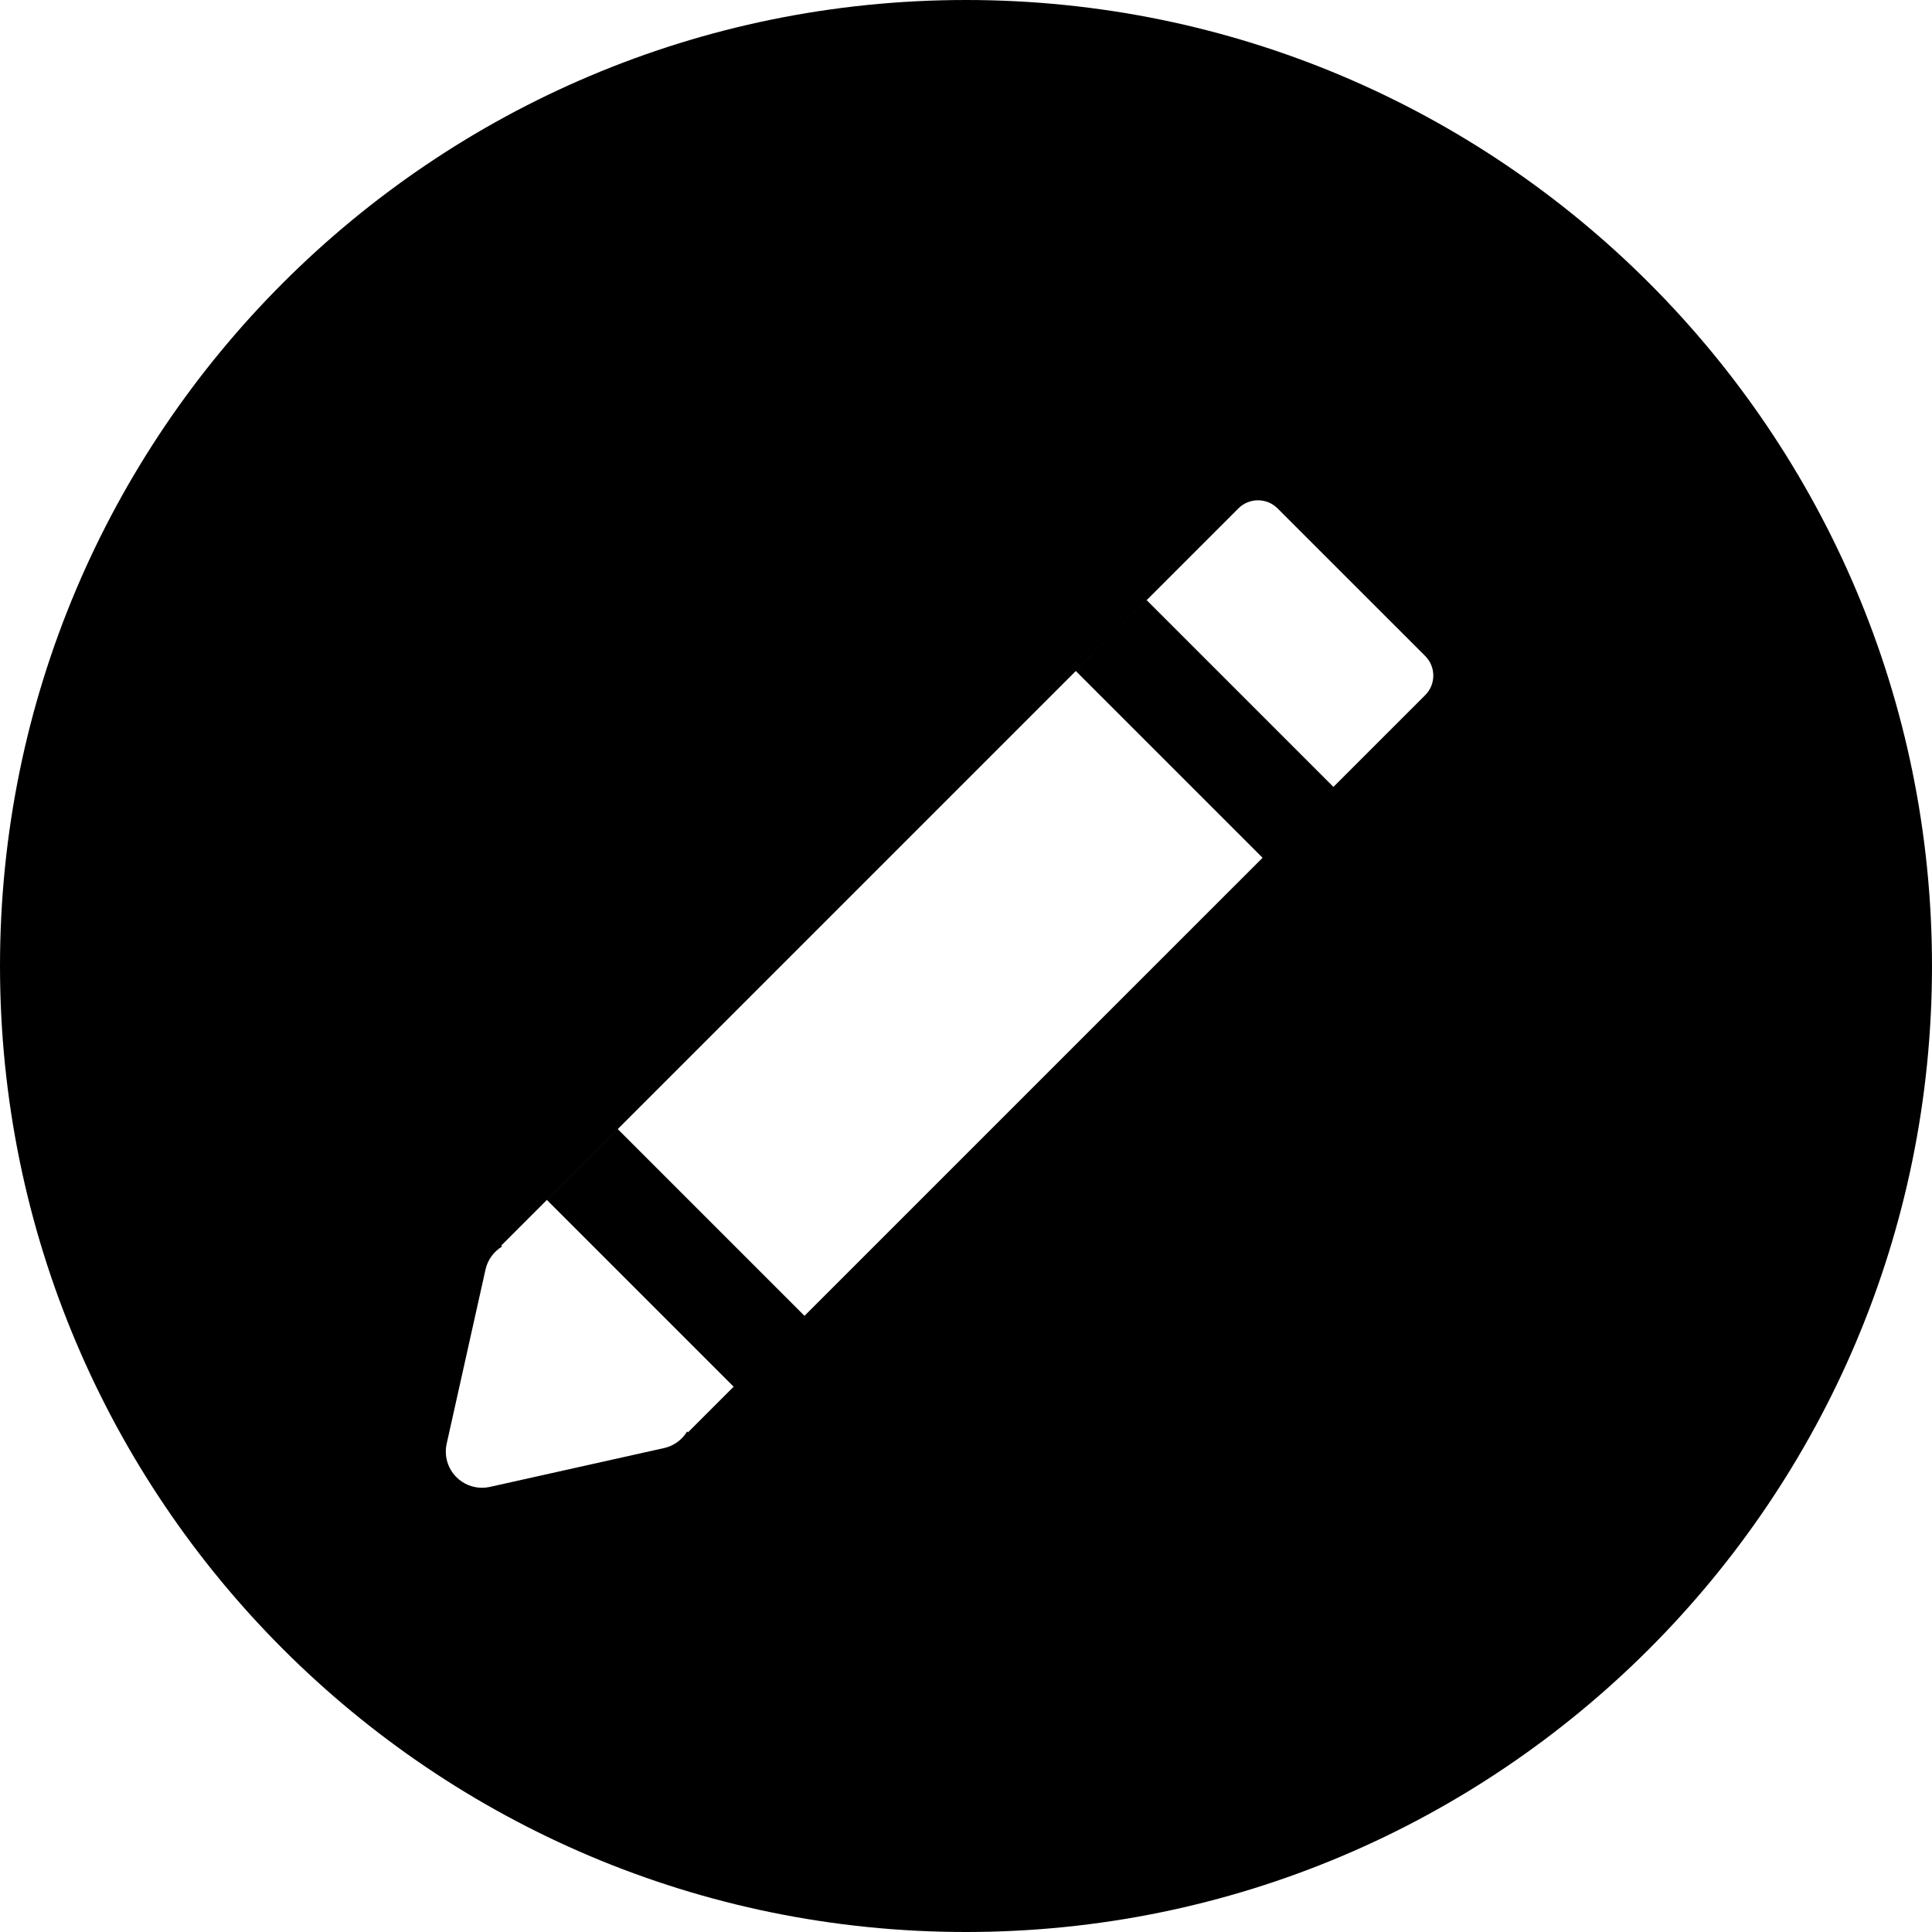
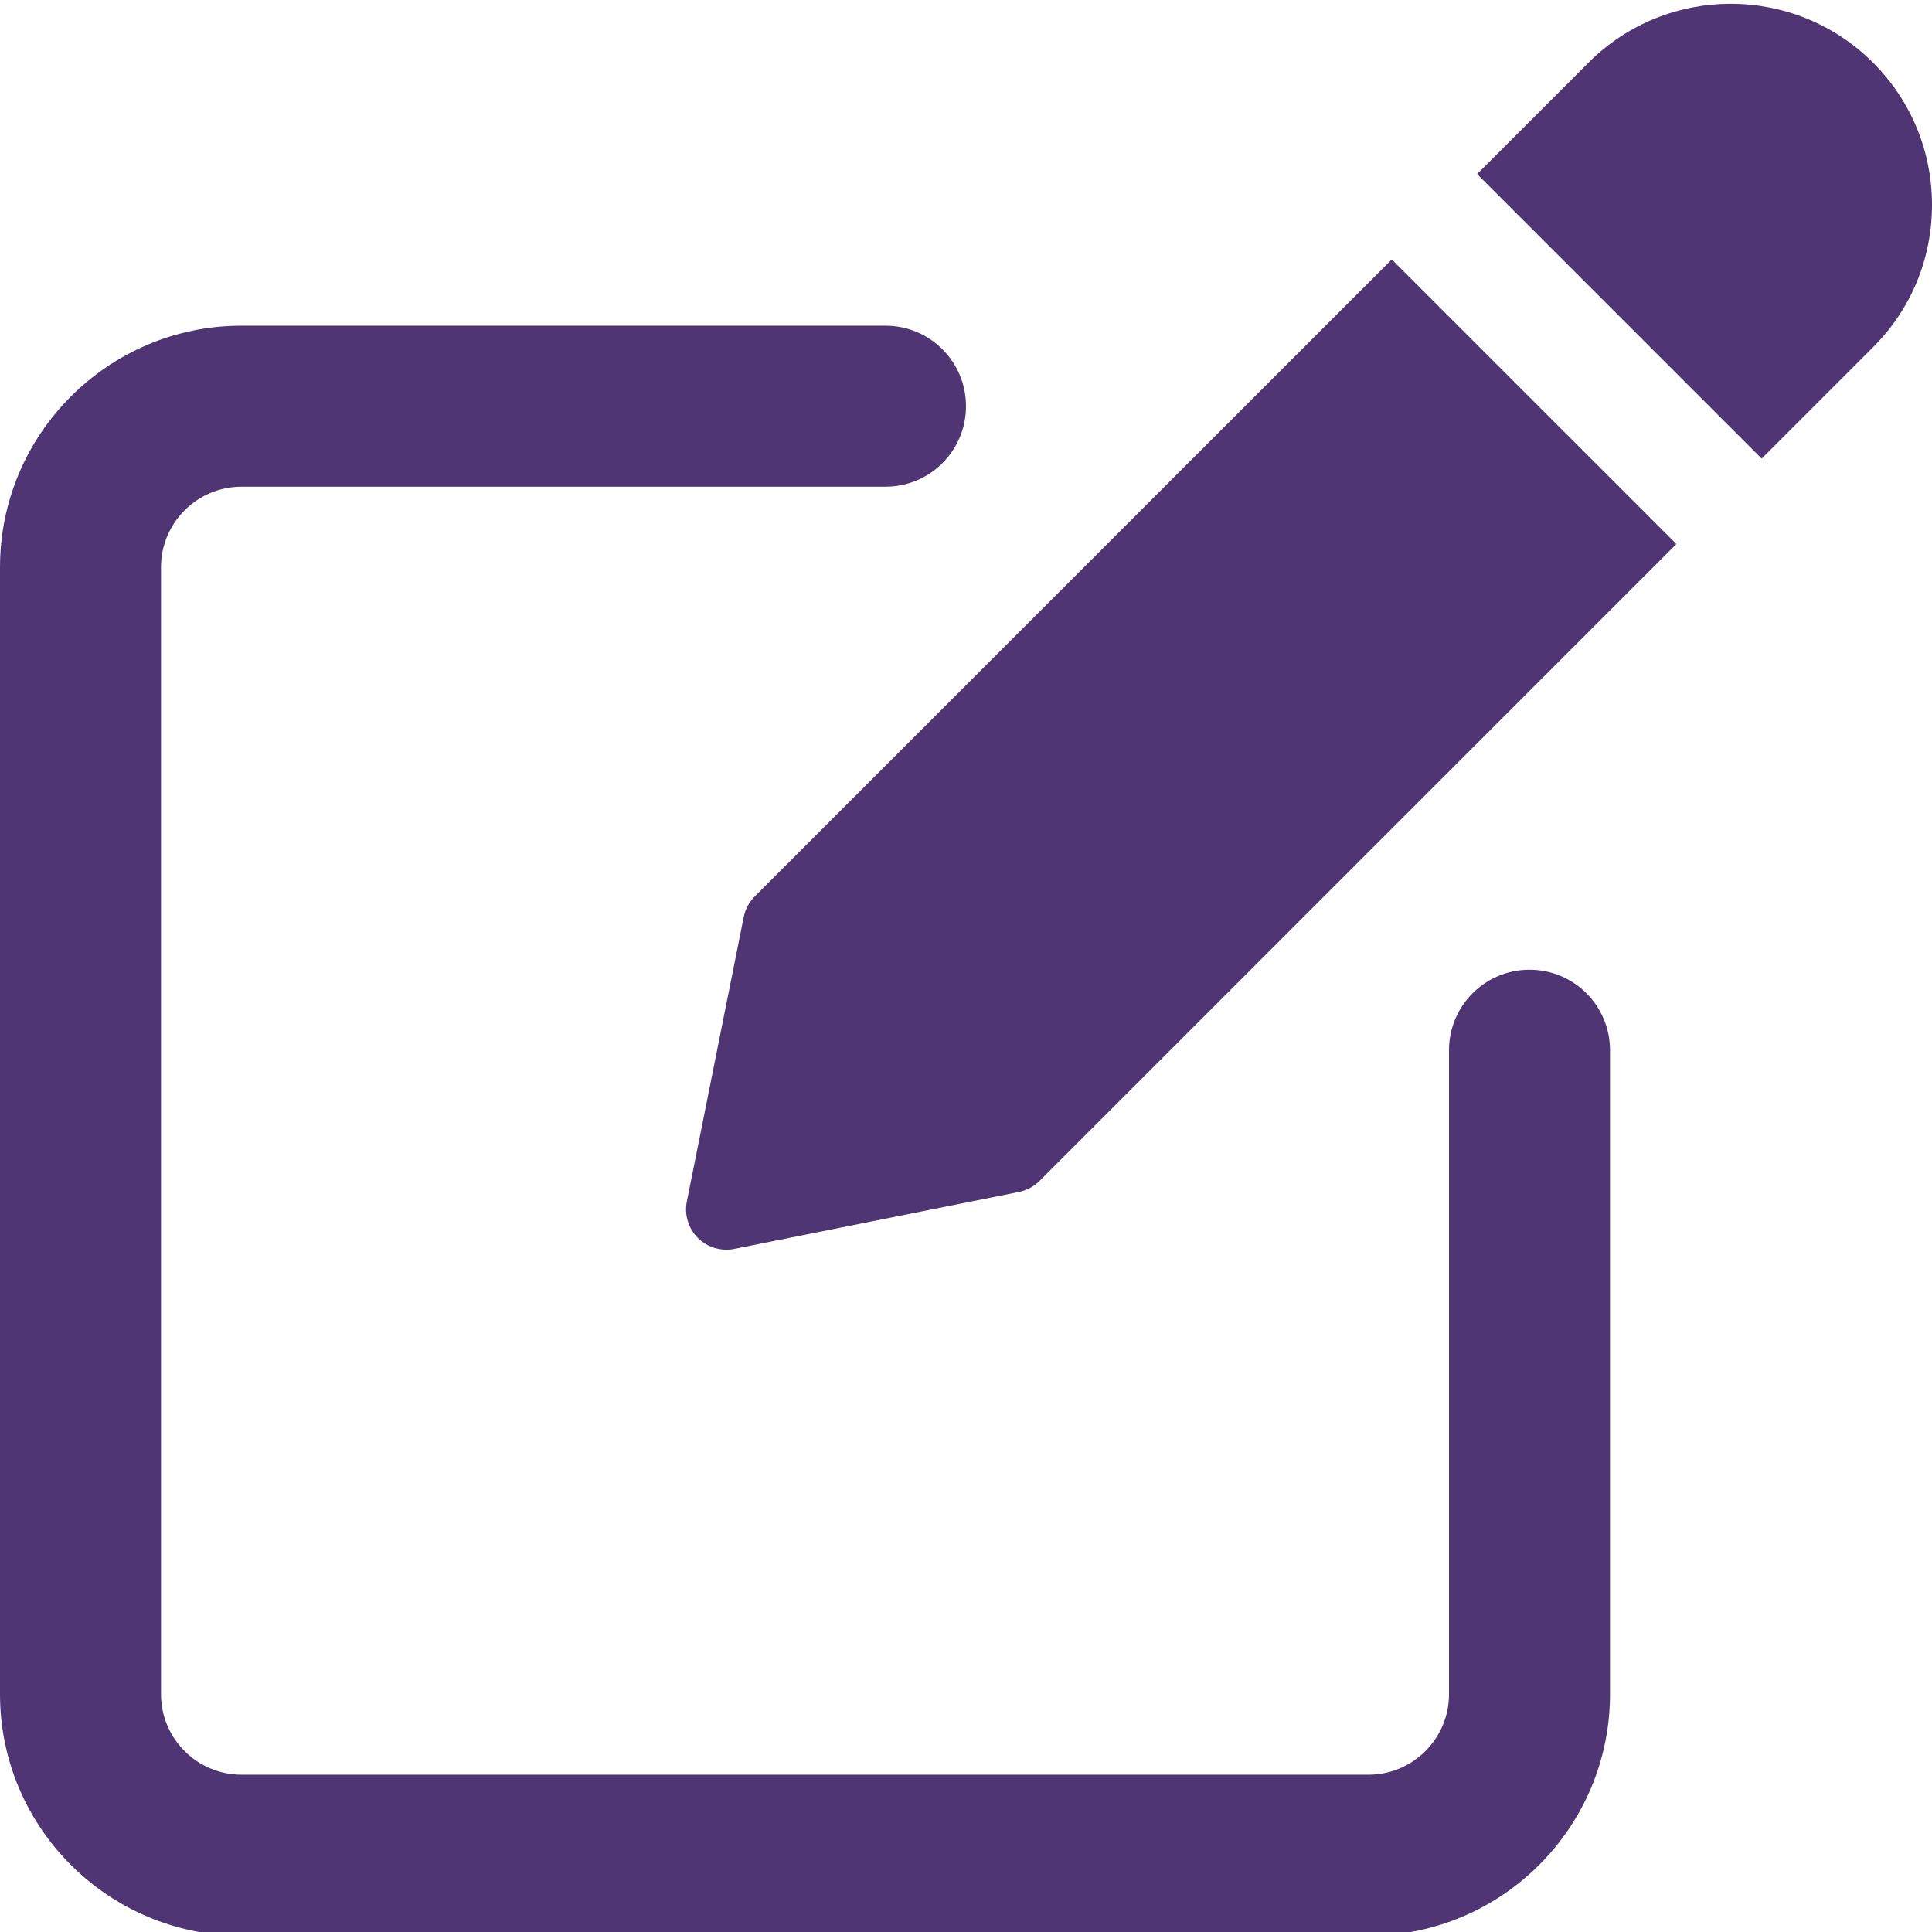
- <svg xmlns="http://www.w3.org/2000/svg" version="1.1" id="Layer_1" x="0px" y="0px" viewBox="0 0 300 300" style="enable-background:new 0 0 300 300;" xml:space="preserve">
+ <svg xmlns="http://www.w3.org/2000/svg" version="1.1" width="512" height="512" x="0" y="0" viewBox="0 0 512 511" style="enable-background:new 0 0 512 512" xml:space="preserve">
  <g>
-     <g>
-       <path d="M149.996,0C67.157,0,0.001,67.161,0.001,149.997S67.157,300,149.996,300s150.003-67.163,150.003-150.003    S232.835,0,149.996,0z M221.302,107.945l-14.247,14.247l-29.001-28.999l-11.002,11.002l29.001,29.001l-71.132,71.126    l-28.999-28.996L84.92,186.328l28.999,28.999l-7.088,7.088l-0.135-0.135c-0.786,1.294-2.064,2.238-3.582,2.575l-27.043,6.03    c-0.405,0.091-0.817,0.135-1.224,0.135c-1.476,0-2.91-0.581-3.973-1.647c-1.364-1.359-1.932-3.322-1.512-5.203l6.027-27.035    c0.34-1.517,1.286-2.798,2.578-3.582l-0.137-0.137L192.3,78.941c1.678-1.675,4.404-1.675,6.082,0.005l22.922,22.917    C222.982,103.541,222.982,106.267,221.302,107.945z" />
-     </g>
+     <path d="m405.332 256.484c-11.797 0-21.332 9.559-21.332 21.332v170.668c0 11.754-9.559 21.332-21.332 21.332h-298.668c-11.777 0-21.332-9.578-21.332-21.332v-298.668c0-11.754 9.555-21.332 21.332-21.332h170.668c11.797 0 21.332-9.559 21.332-21.332 0-11.777-9.535-21.336-21.332-21.336h-170.668c-35.285 0-64 28.715-64 64v298.668c0 35.285 28.715 64 64 64h298.668c35.285 0 64-28.715 64-64v-170.668c0-11.797-9.539-21.332-21.336-21.332zm0 0" fill="#503574" data-original="#000000" style="" />
+     <path d="m200.02 237.051c-1.492 1.492-2.496 3.391-2.922 5.438l-15.082 75.438c-.703 3.496.406 7.102 2.922 9.641 2.027 2.027 4.758 3.113 7.555 3.113.68 0 1.387-.062 2.09-.211l75.414-15.082c2.09-.43 3.988-1.43 5.461-2.926l168.789-168.789-75.414-75.41zm0 0" fill="#503574" data-original="#000000" style="" />
+     <path d="m496.383 16.102c-20.797-20.801-54.633-20.801-75.414 0l-29.523 29.523 75.414 75.414 29.523-29.527c10.07-10.047 15.617-23.445 15.617-37.695s-5.547-27.648-15.617-37.715zm0 0" fill="#503574" data-original="#000000" style="" />
  </g>
-   <g>
- </g>
-   <g>
- </g>
-   <g>
- </g>
-   <g>
- </g>
-   <g>
- </g>
-   <g>
- </g>
-   <g>
- </g>
-   <g>
- </g>
-   <g>
- </g>
-   <g>
- </g>
-   <g>
- </g>
-   <g>
- </g>
-   <g>
- </g>
-   <g>
- </g>
-   <g>
- </g>
</svg>
